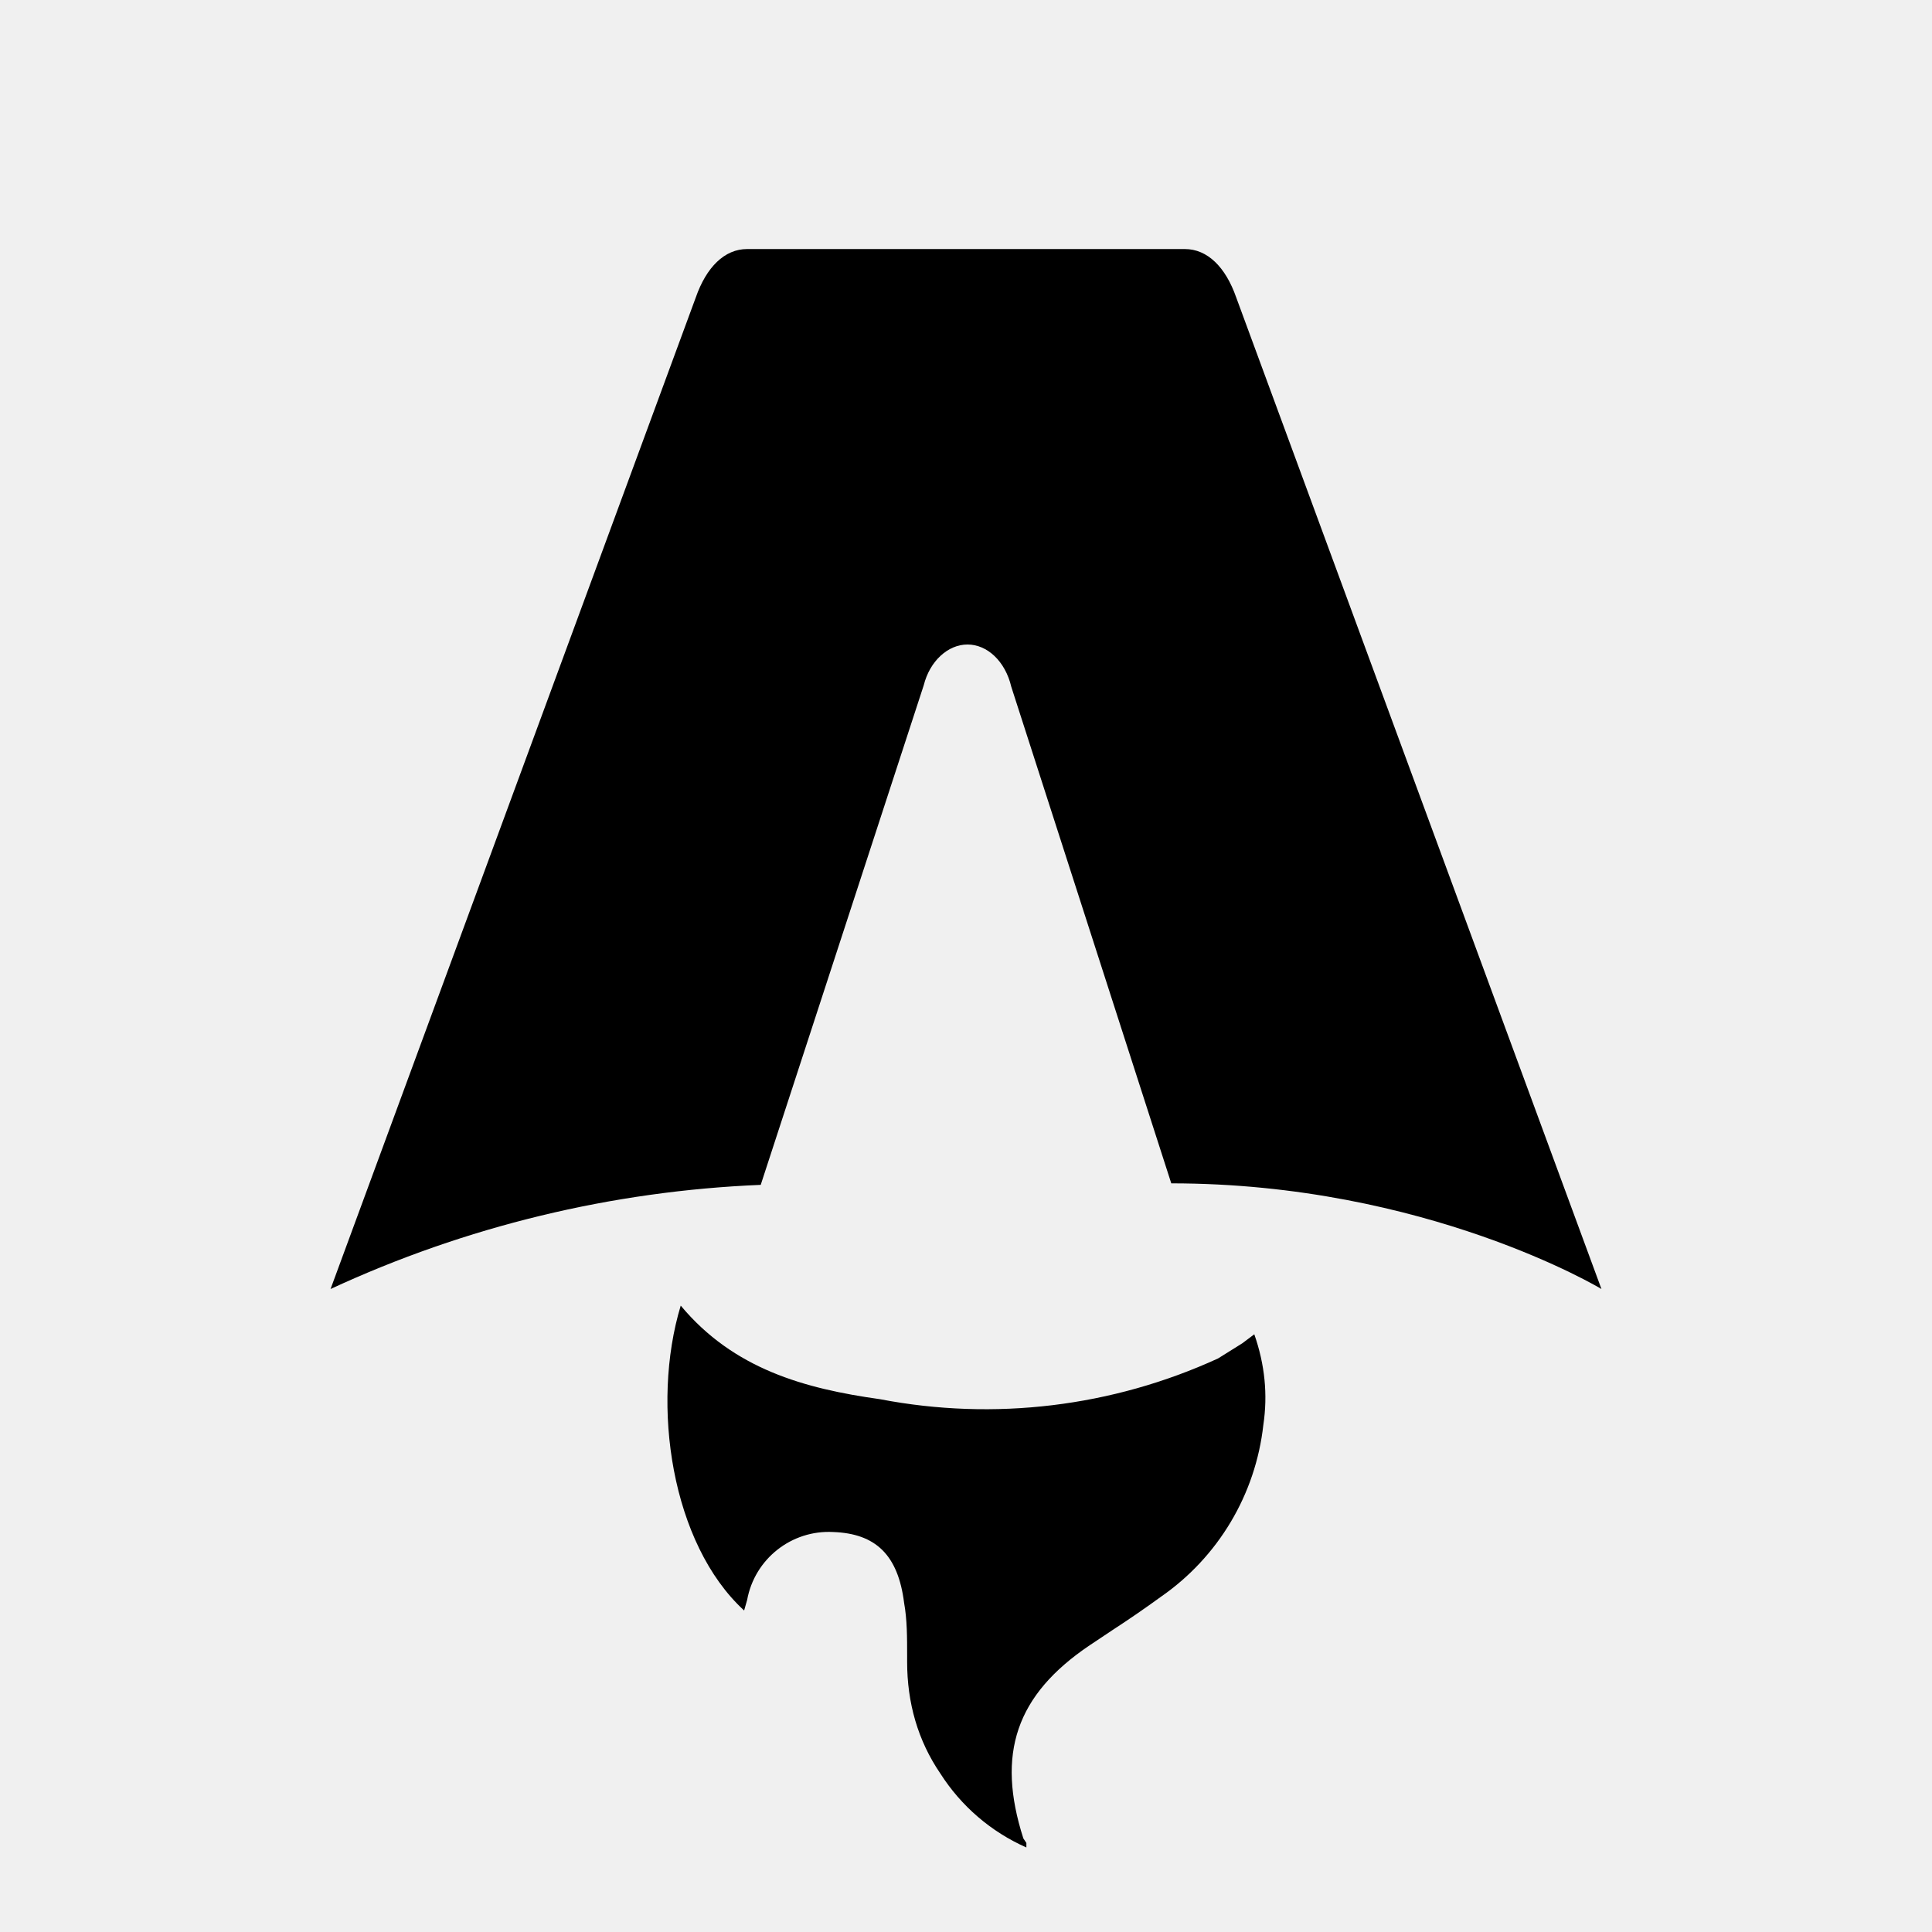
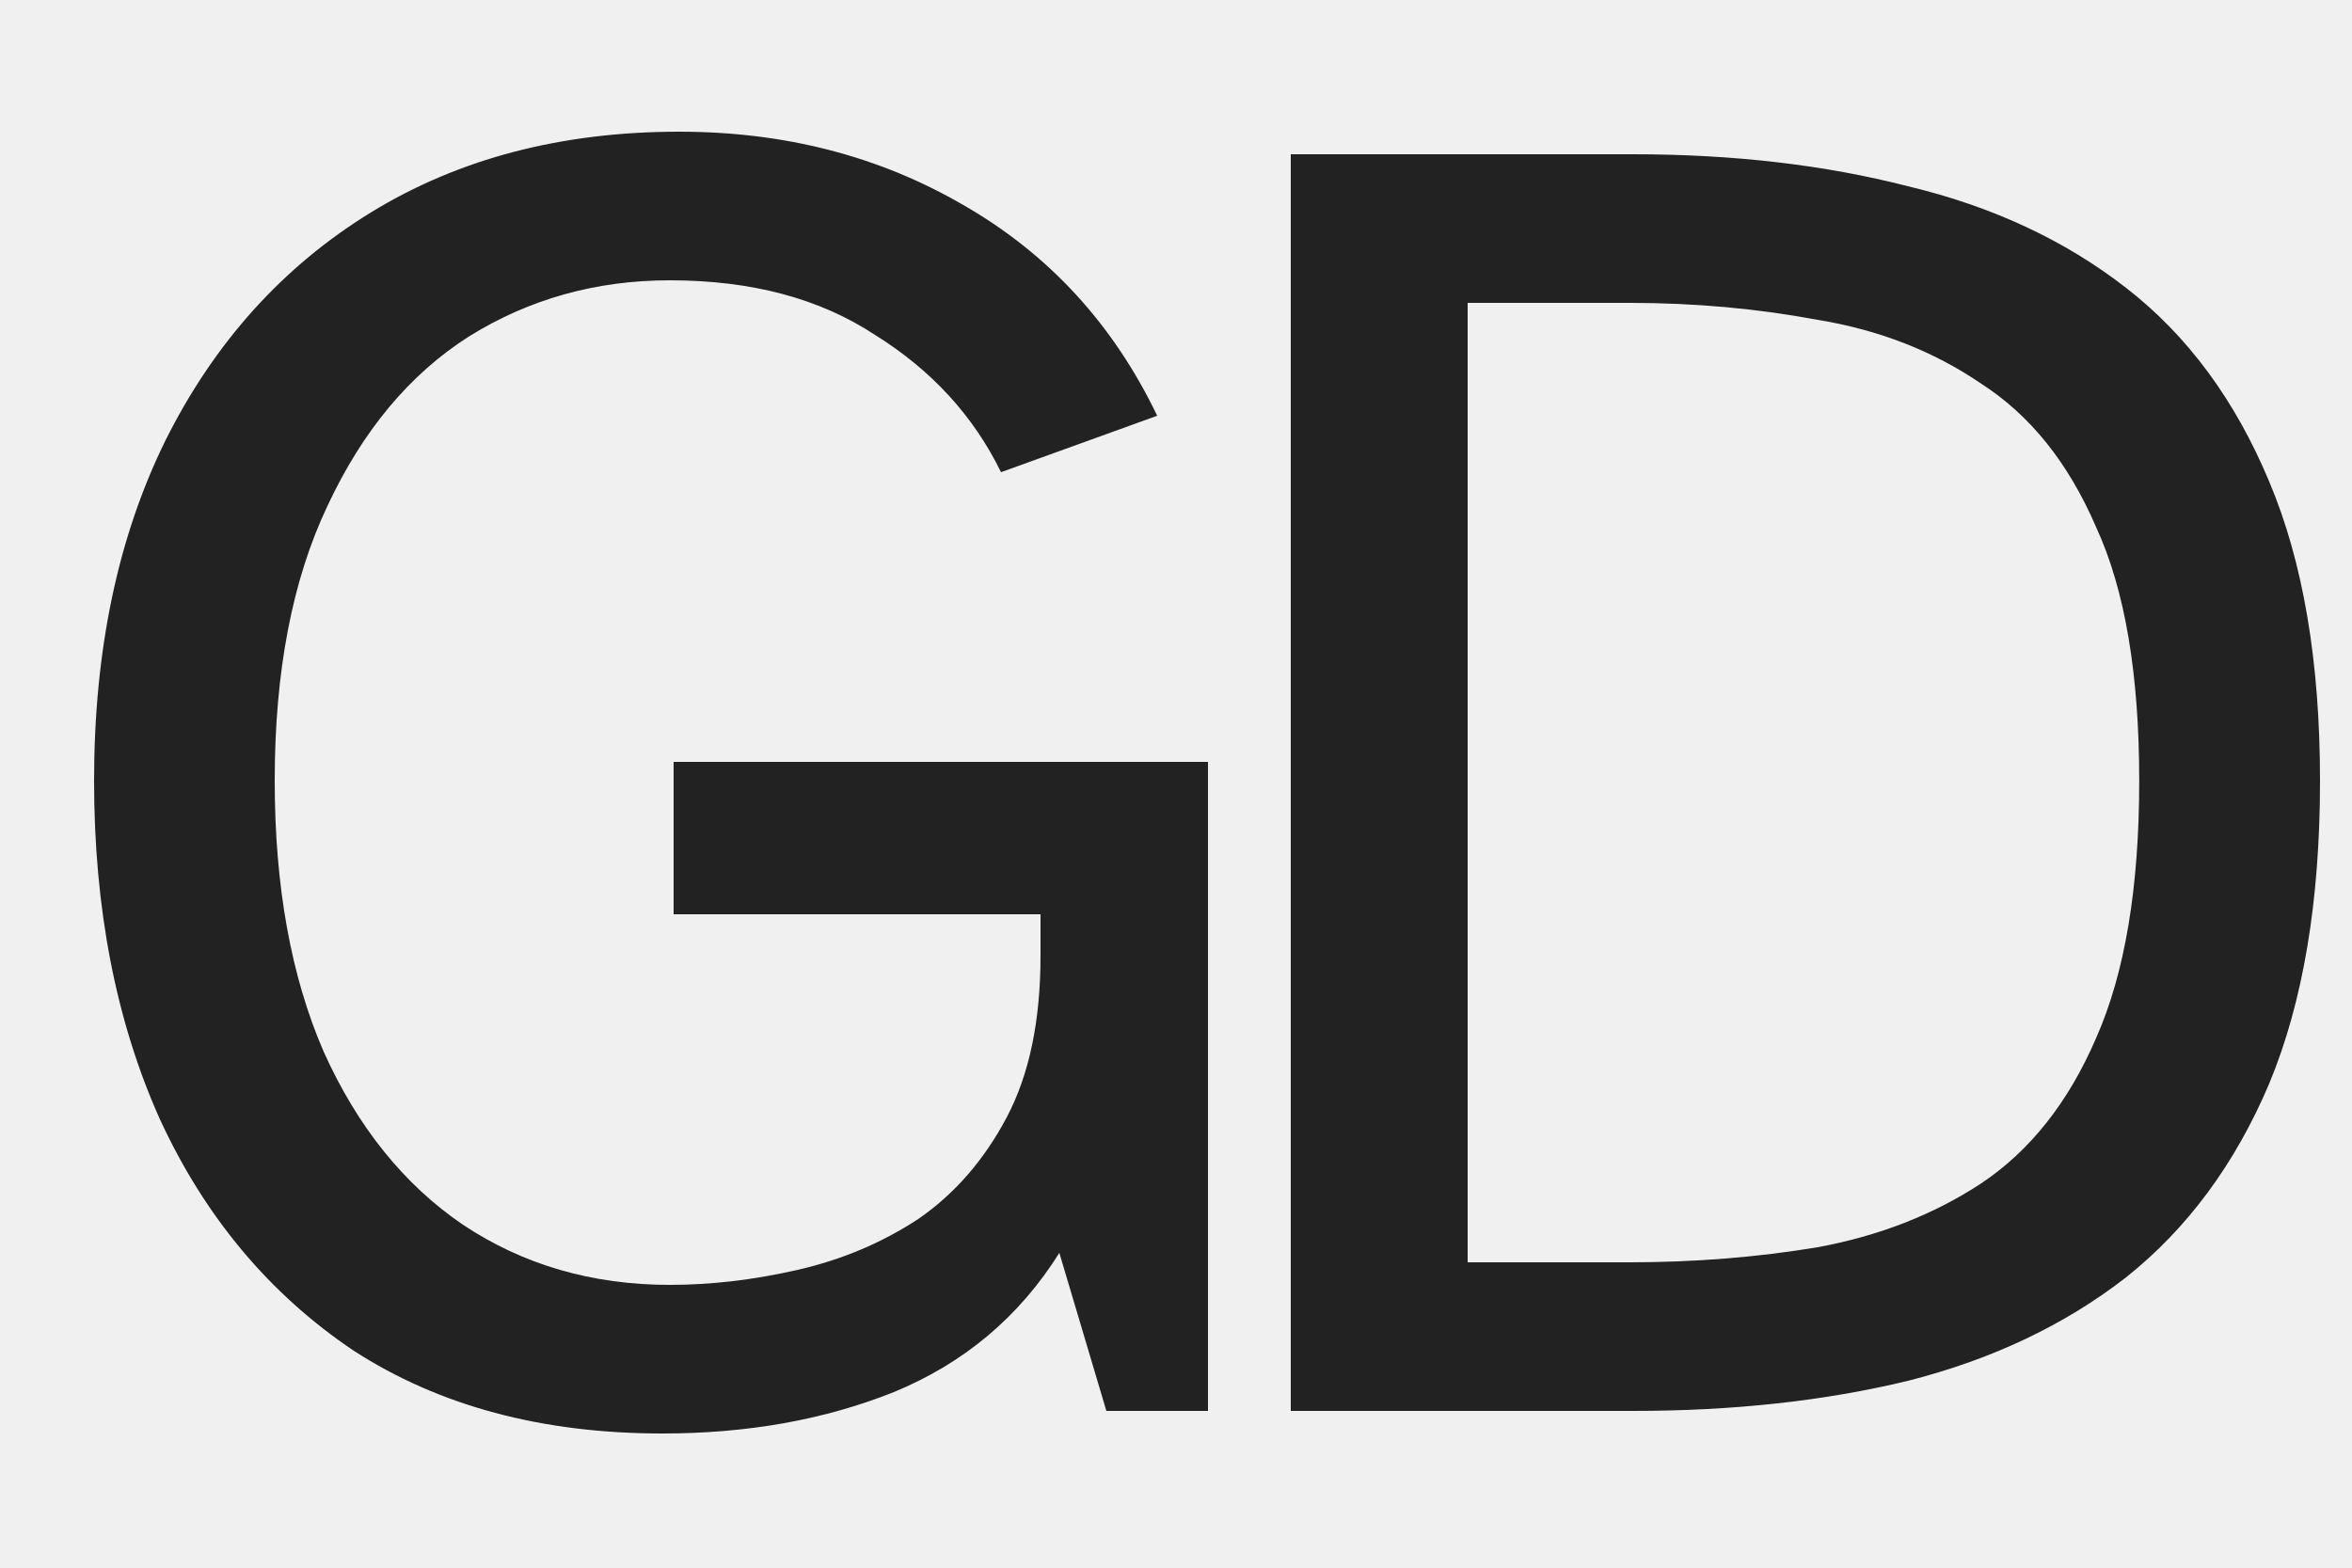
- <svg xmlns="http://www.w3.org/2000/svg" fill="none" viewBox="0 0 128 128">
-   <path d="M50.4 78.5a75.1 75.1 0 0 0-28.5 6.9l24.2-65.7c.7-2 1.9-3.2 3.4-3.2h29c1.5 0 2.7 1.2 3.4 3.2l24.2 65.7s-11.6-7-28.5-7L67 45.5c-.4-1.7-1.6-2.8-2.9-2.8-1.3 0-2.5 1.1-2.9 2.7L50.4 78.5Zm-1.1 28.2Zm-4.2-20.2c-2 6.6-.6 15.8 4.2 20.2a17.5 17.5 0 0 1 .2-.7 5.5 5.5 0 0 1 5.7-4.5c2.8.1 4.3 1.5 4.7 4.7.2 1.1.2 2.3.2 3.5v.4c0 2.7.7 5.2 2.2 7.4a13 13 0 0 0 5.7 4.9v-.3l-.2-.3c-1.8-5.6-.5-9.5 4.4-12.8l1.5-1a73 73 0 0 0 3.2-2.2 16 16 0 0 0 6.8-11.4c.3-2 .1-4-.6-6l-.8.6-1.6 1a37 37 0 0 1-22.4 2.7c-5-.7-9.7-2-13.2-6.2Z" />
+ <svg xmlns="http://www.w3.org/2000/svg" width="15" height="10" viewBox="0 0 15 10" fill="none">
  <style>
-         path { fill: #000; }
-         @media (prefers-color-scheme: dark) {
-             path { fill: #FFF; }
-         }
-     </style>
+     path {
+       fill: #222;
+     }
+ 
+     @media (prefers-color-scheme: dark) {
+       path {
+         fill: #eee;
+       }
+     }
+   </style>
+   <path d="M4.224 9.144C3.456 9.144 2.8 8.968 2.256 8.616C1.72 8.256 1.308 7.764 1.02 7.14C0.74 6.516 0.6 5.796 0.6 4.98C0.6 4.148 0.752 3.424 1.056 2.808C1.368 2.184 1.804 1.7 2.364 1.356C2.924 1.012 3.58 0.84 4.332 0.84C5.004 0.84 5.608 0.996 6.144 1.308C6.688 1.62 7.1 2.068 7.38 2.652L6.384 3.012C6.208 2.652 5.94 2.36 5.58 2.136C5.228 1.904 4.792 1.788 4.272 1.788C3.8 1.788 3.372 1.908 2.988 2.148C2.612 2.388 2.312 2.748 2.088 3.228C1.864 3.7 1.752 4.284 1.752 4.98C1.752 5.652 1.856 6.228 2.064 6.708C2.28 7.188 2.576 7.556 2.952 7.812C3.336 8.068 3.776 8.196 4.272 8.196C4.536 8.196 4.808 8.164 5.088 8.1C5.368 8.036 5.624 7.928 5.856 7.776C6.088 7.616 6.276 7.4 6.42 7.128C6.564 6.856 6.636 6.512 6.636 6.096V5.832H4.296V4.86H7.704V9H7.056L6.756 7.992C6.5 8.4 6.148 8.696 5.7 8.88C5.26 9.056 4.768 9.144 4.224 9.144ZM8.232 9V0.984H10.415C11.056 0.984 11.639 1.052 12.168 1.188C12.704 1.316 13.168 1.532 13.559 1.836C13.951 2.14 14.255 2.552 14.472 3.072C14.688 3.584 14.796 4.22 14.796 4.98C14.796 5.748 14.688 6.392 14.472 6.912C14.255 7.424 13.951 7.836 13.559 8.148C13.168 8.452 12.704 8.672 12.168 8.808C11.639 8.936 11.056 9 10.415 9H8.232ZM9.36 8.052H10.392C10.807 8.052 11.207 8.02 11.591 7.956C11.983 7.884 12.332 7.748 12.636 7.548C12.947 7.34 13.191 7.032 13.367 6.624C13.552 6.208 13.643 5.66 13.643 4.98C13.643 4.3 13.552 3.76 13.367 3.36C13.191 2.952 12.947 2.648 12.636 2.448C12.332 2.24 11.983 2.104 11.591 2.04C11.207 1.968 10.807 1.932 10.392 1.932H9.36V8.052Z" />
</svg>
